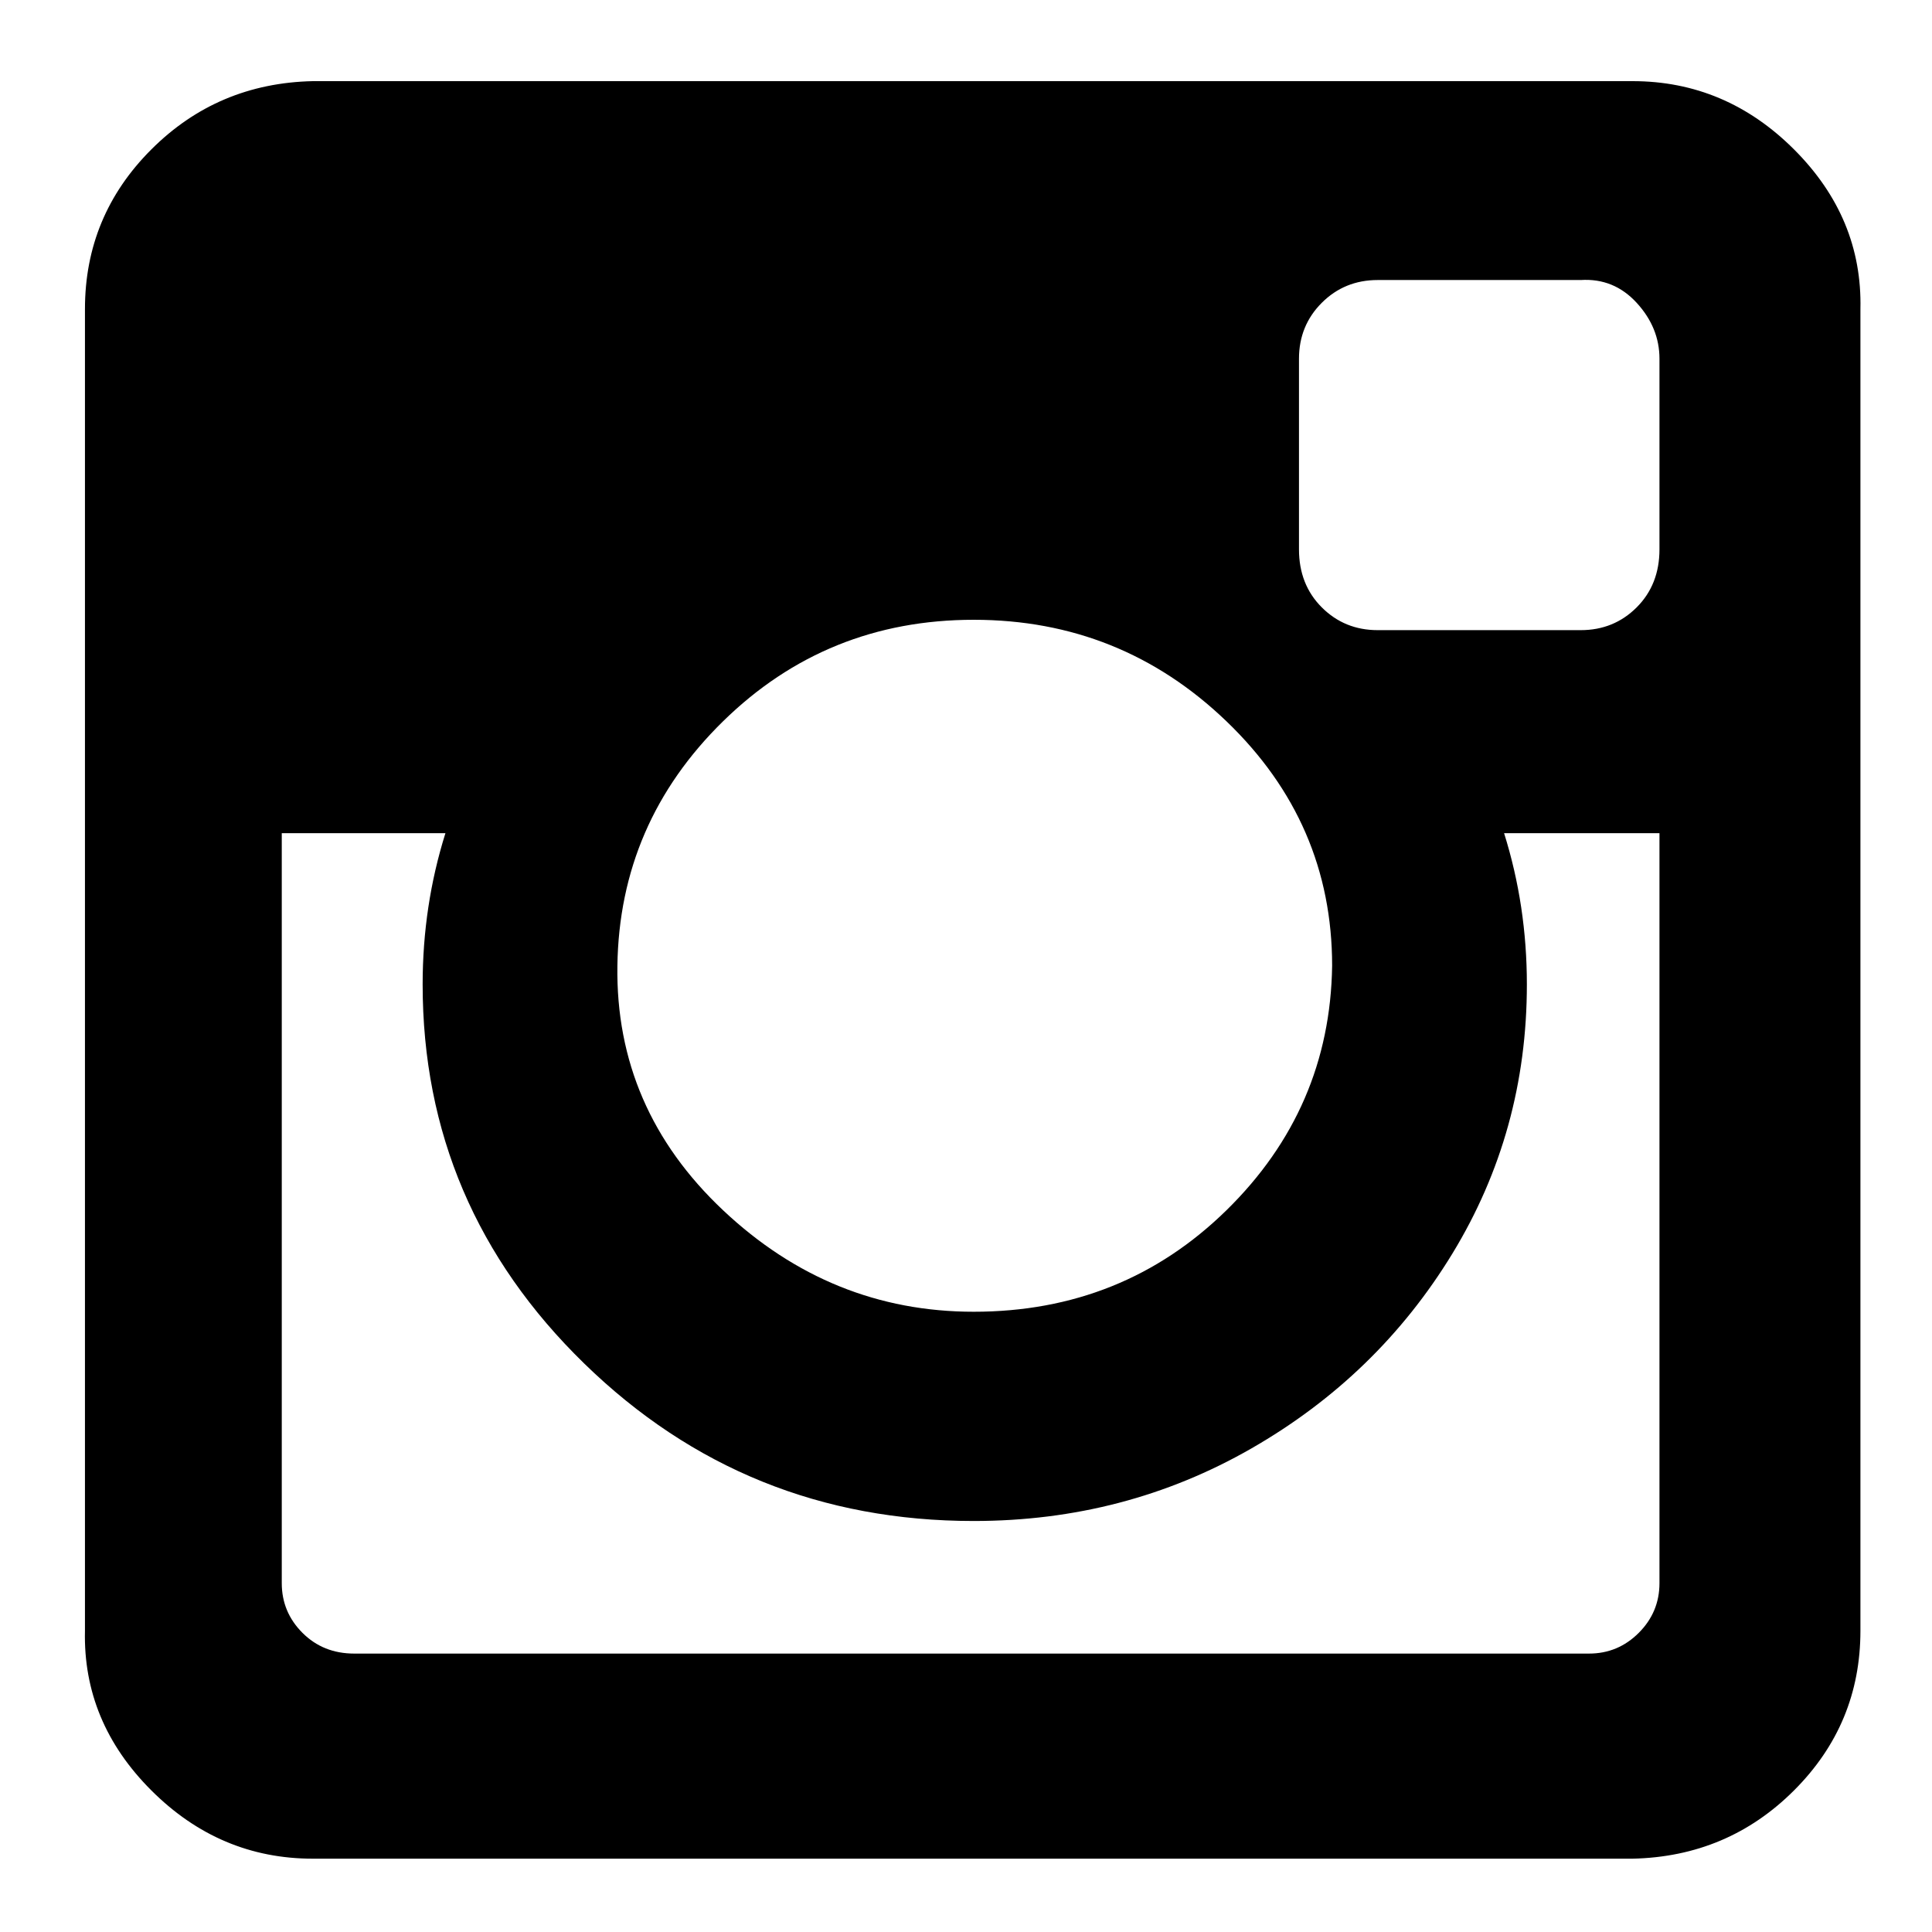
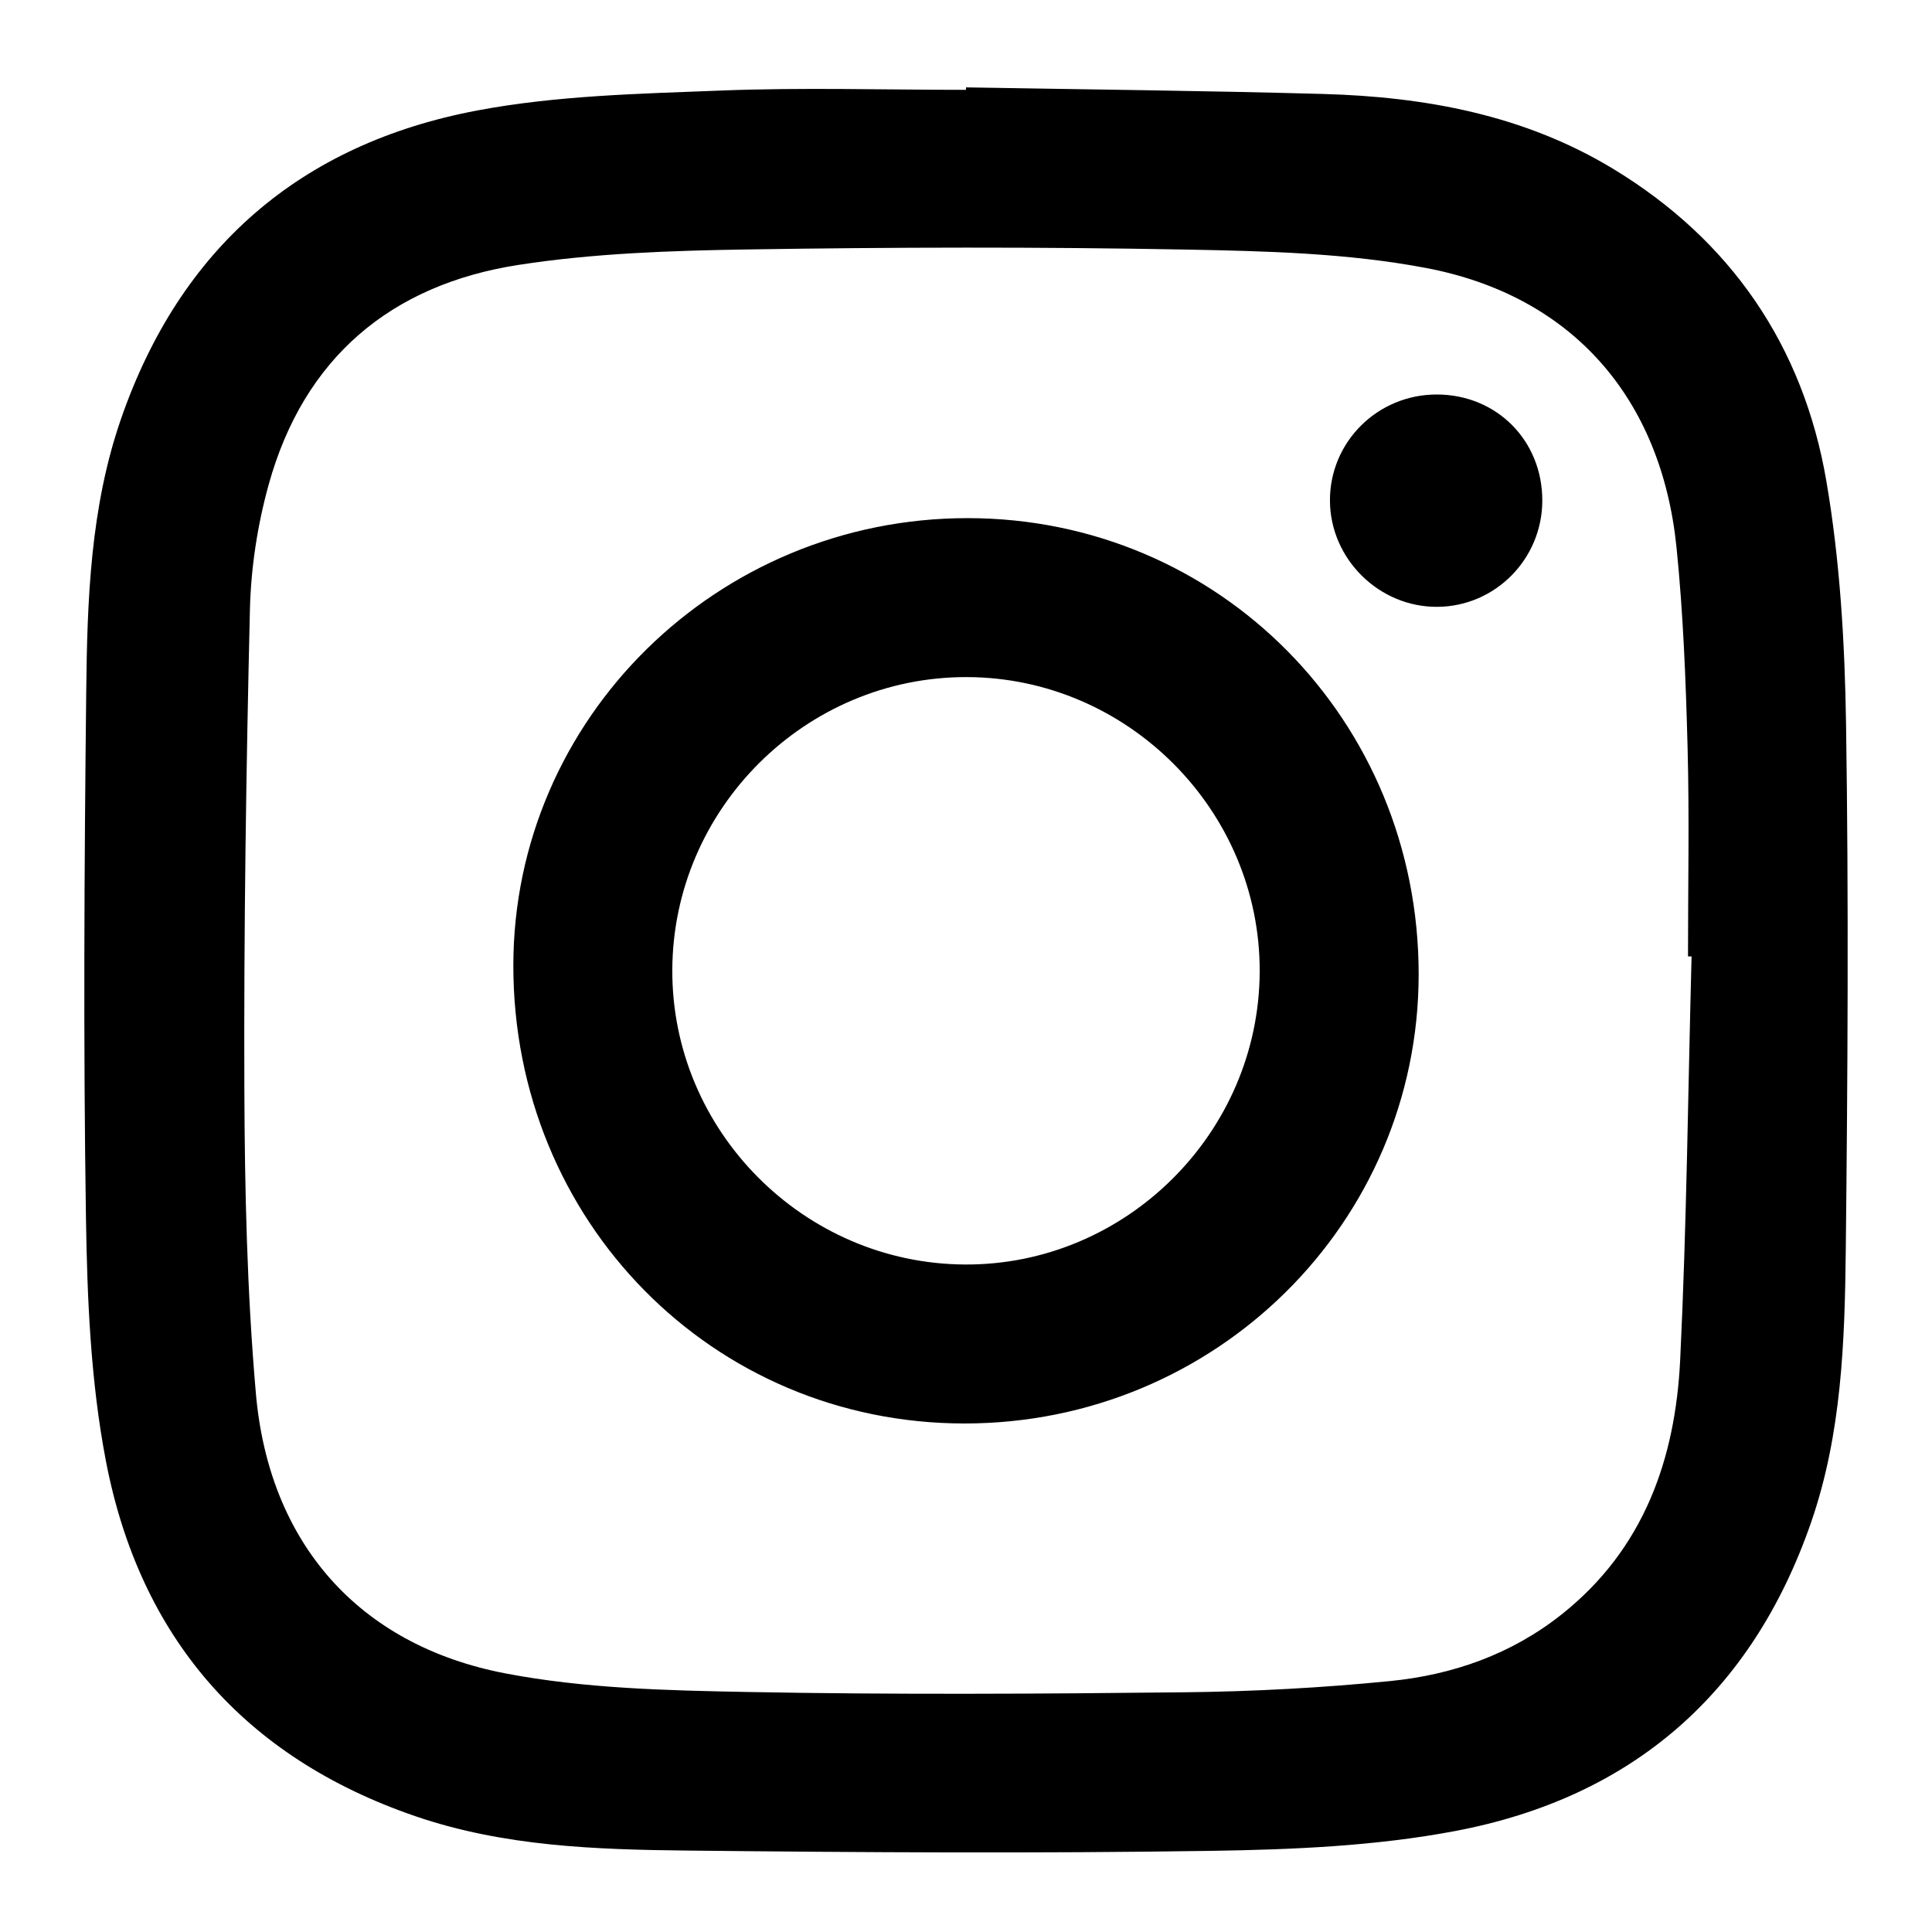
<svg xmlns="http://www.w3.org/2000/svg" version="1.1" id="Capa_1" x="0px" y="0px" width="500px" height="500px" viewBox="0 0 500 500" enable-background="new 0 0 500 500" xml:space="preserve">
-   <path d="M429.469,409.716v-194.09h-40.213c3.932,12.511,5.897,25.557,5.897,39.14c0,25.379-6.434,48.611-19.301,69.701  c-12.868,21.09-30.204,37.889-52.008,50.399c-21.804,12.51-45.752,18.766-71.846,18.766c-39.318,0-72.918-13.584-100.798-40.749  c-27.88-27.165-41.82-59.87-41.82-98.117c0-13.583,1.966-26.628,5.898-39.14H72.922v194.09c0,5.004,1.787,9.294,5.361,12.868  c3.575,3.574,8.043,5.361,13.404,5.361h319.551c5.005,0,9.294-1.787,12.868-5.361S429.469,414.72,429.469,409.716z M344.755,249.94  c0-24.663-9.114-45.752-27.345-63.267c-18.229-17.515-40.033-26.272-65.411-26.272s-47.004,8.757-64.875,26.272  c-17.873,17.515-26.987,38.604-27.344,63.267c-0.357,24.663,8.758,45.753,27.344,63.268c18.587,17.513,40.212,26.271,64.875,26.271  c25.736,0,47.539-8.758,65.411-26.271C335.282,295.693,344.396,274.604,344.755,249.94z M429.469,142.172V92.845  c0-5.361-1.967-10.187-5.898-14.476c-3.932-4.29-8.758-6.255-14.477-5.898H356.55c-5.719,0-10.544,1.966-14.477,5.898  c-3.931,3.931-5.897,8.756-5.897,14.476v49.327c0,6.076,1.967,11.081,5.897,15.012c3.933,3.932,8.758,5.897,14.477,5.897h52.544  c5.719,0,10.545-1.965,14.477-5.897C427.502,153.253,429.469,148.248,429.469,142.172z M481.476,79.978v342.07  c0,16.084-5.72,29.846-17.157,41.284s-25.378,17.337-41.821,17.693H80.964c-16.085,0-30.024-5.897-41.82-17.693  s-17.515-25.557-17.157-41.284V79.978c0-16.084,5.719-29.847,17.157-41.284C50.582,27.255,64.522,21.358,80.964,21h341.533  c16.086,0,30.025,5.898,41.821,17.693C476.113,50.489,481.834,64.251,481.476,79.978z" />
+   <path fill-rule="evenodd" clip-rule="evenodd" d="M249.999,22.612c30.813,0.544,61.631,0.848,92.435,1.706  c26.427,0.735,52.064,5.444,75.052,19.38c30.505,18.492,49.173,45.86,55.157,80.704c3.559,20.725,4.794,42.023,5.115,63.094  c0.69,45.309,0.426,90.641-0.072,135.956c-0.261,23.784-1.063,47.663-8.975,70.533c-15.339,44.34-46.481,71.257-92.138,79.889  c-20.626,3.9-42.012,4.804-63.082,5.125c-45.143,0.687-90.308,0.414-135.457-0.071c-23.786-0.256-47.662-1.05-70.548-8.9  c-44.398-15.229-71.338-46.369-80.088-91.979c-3.955-20.61-4.835-42.007-5.156-63.077c-0.689-45.31-0.426-90.642,0.072-135.957  c0.26-23.784,1.068-47.662,8.979-70.532C46.629,64.14,77.785,37.244,123.43,28.606c20.625-3.903,42.002-4.344,63.085-5.171  c21.129-0.829,42.315-0.183,63.477-0.183C249.994,23.039,249.996,22.826,249.999,22.612z M437.778,247.525  c-0.309-0.007-0.617-0.013-0.926-0.02c0-17.998,0.368-36.006-0.105-53.991c-0.457-17.298-1.12-34.641-2.866-51.844  c-3.913-38.541-26.894-65.145-64.903-72.334c-20.288-3.837-41.358-4.361-62.106-4.749c-37.815-0.708-75.66-0.622-113.479-0.029  c-19.77,0.31-39.73,0.981-59.216,4.001c-32.993,5.112-55.516,24.054-64.62,56.773c-2.917,10.483-4.621,21.601-4.879,32.475  c-0.979,41.3-1.588,82.621-1.44,123.932c0.094,26.288,0.699,52.663,2.979,78.833c3.371,38.698,26.54,65.201,64.564,72.498  c20.433,3.921,41.684,4.417,62.597,4.813c37.815,0.718,75.657,0.494,113.481,0.075c17.627-0.195,35.299-1.158,52.839-2.892  c16.254-1.605,31.466-6.927,44.531-17.321c21.185-16.854,29.354-40.079,30.6-65.834C436.51,317.15,436.857,282.324,437.778,247.525z   M250.41,134.093c65.032,0.004,116.75,52.305,116.737,118.055c-0.012,64.32-52.548,116.271-117.559,116.248  c-65.227-0.023-116.79-52.396-116.736-118.57C132.903,185.969,185.603,134.088,250.41,134.093z M250.236,175.231  c-41.721-0.113-76.072,34.025-76.243,75.771c-0.171,41.646,34.019,76.053,75.77,76.251c41.612,0.198,76.076-34.056,76.244-75.778  C326.175,209.819,291.913,175.344,250.236,175.231z M371.809,102.097c-15.329,0.005-27.678,12.288-27.619,27.473  c0.058,15.086,12.714,27.591,27.813,27.479c14.977-0.11,27.097-12.367,27.143-27.447  C399.19,114.025,387.329,102.091,371.809,102.097z" />
</svg>
